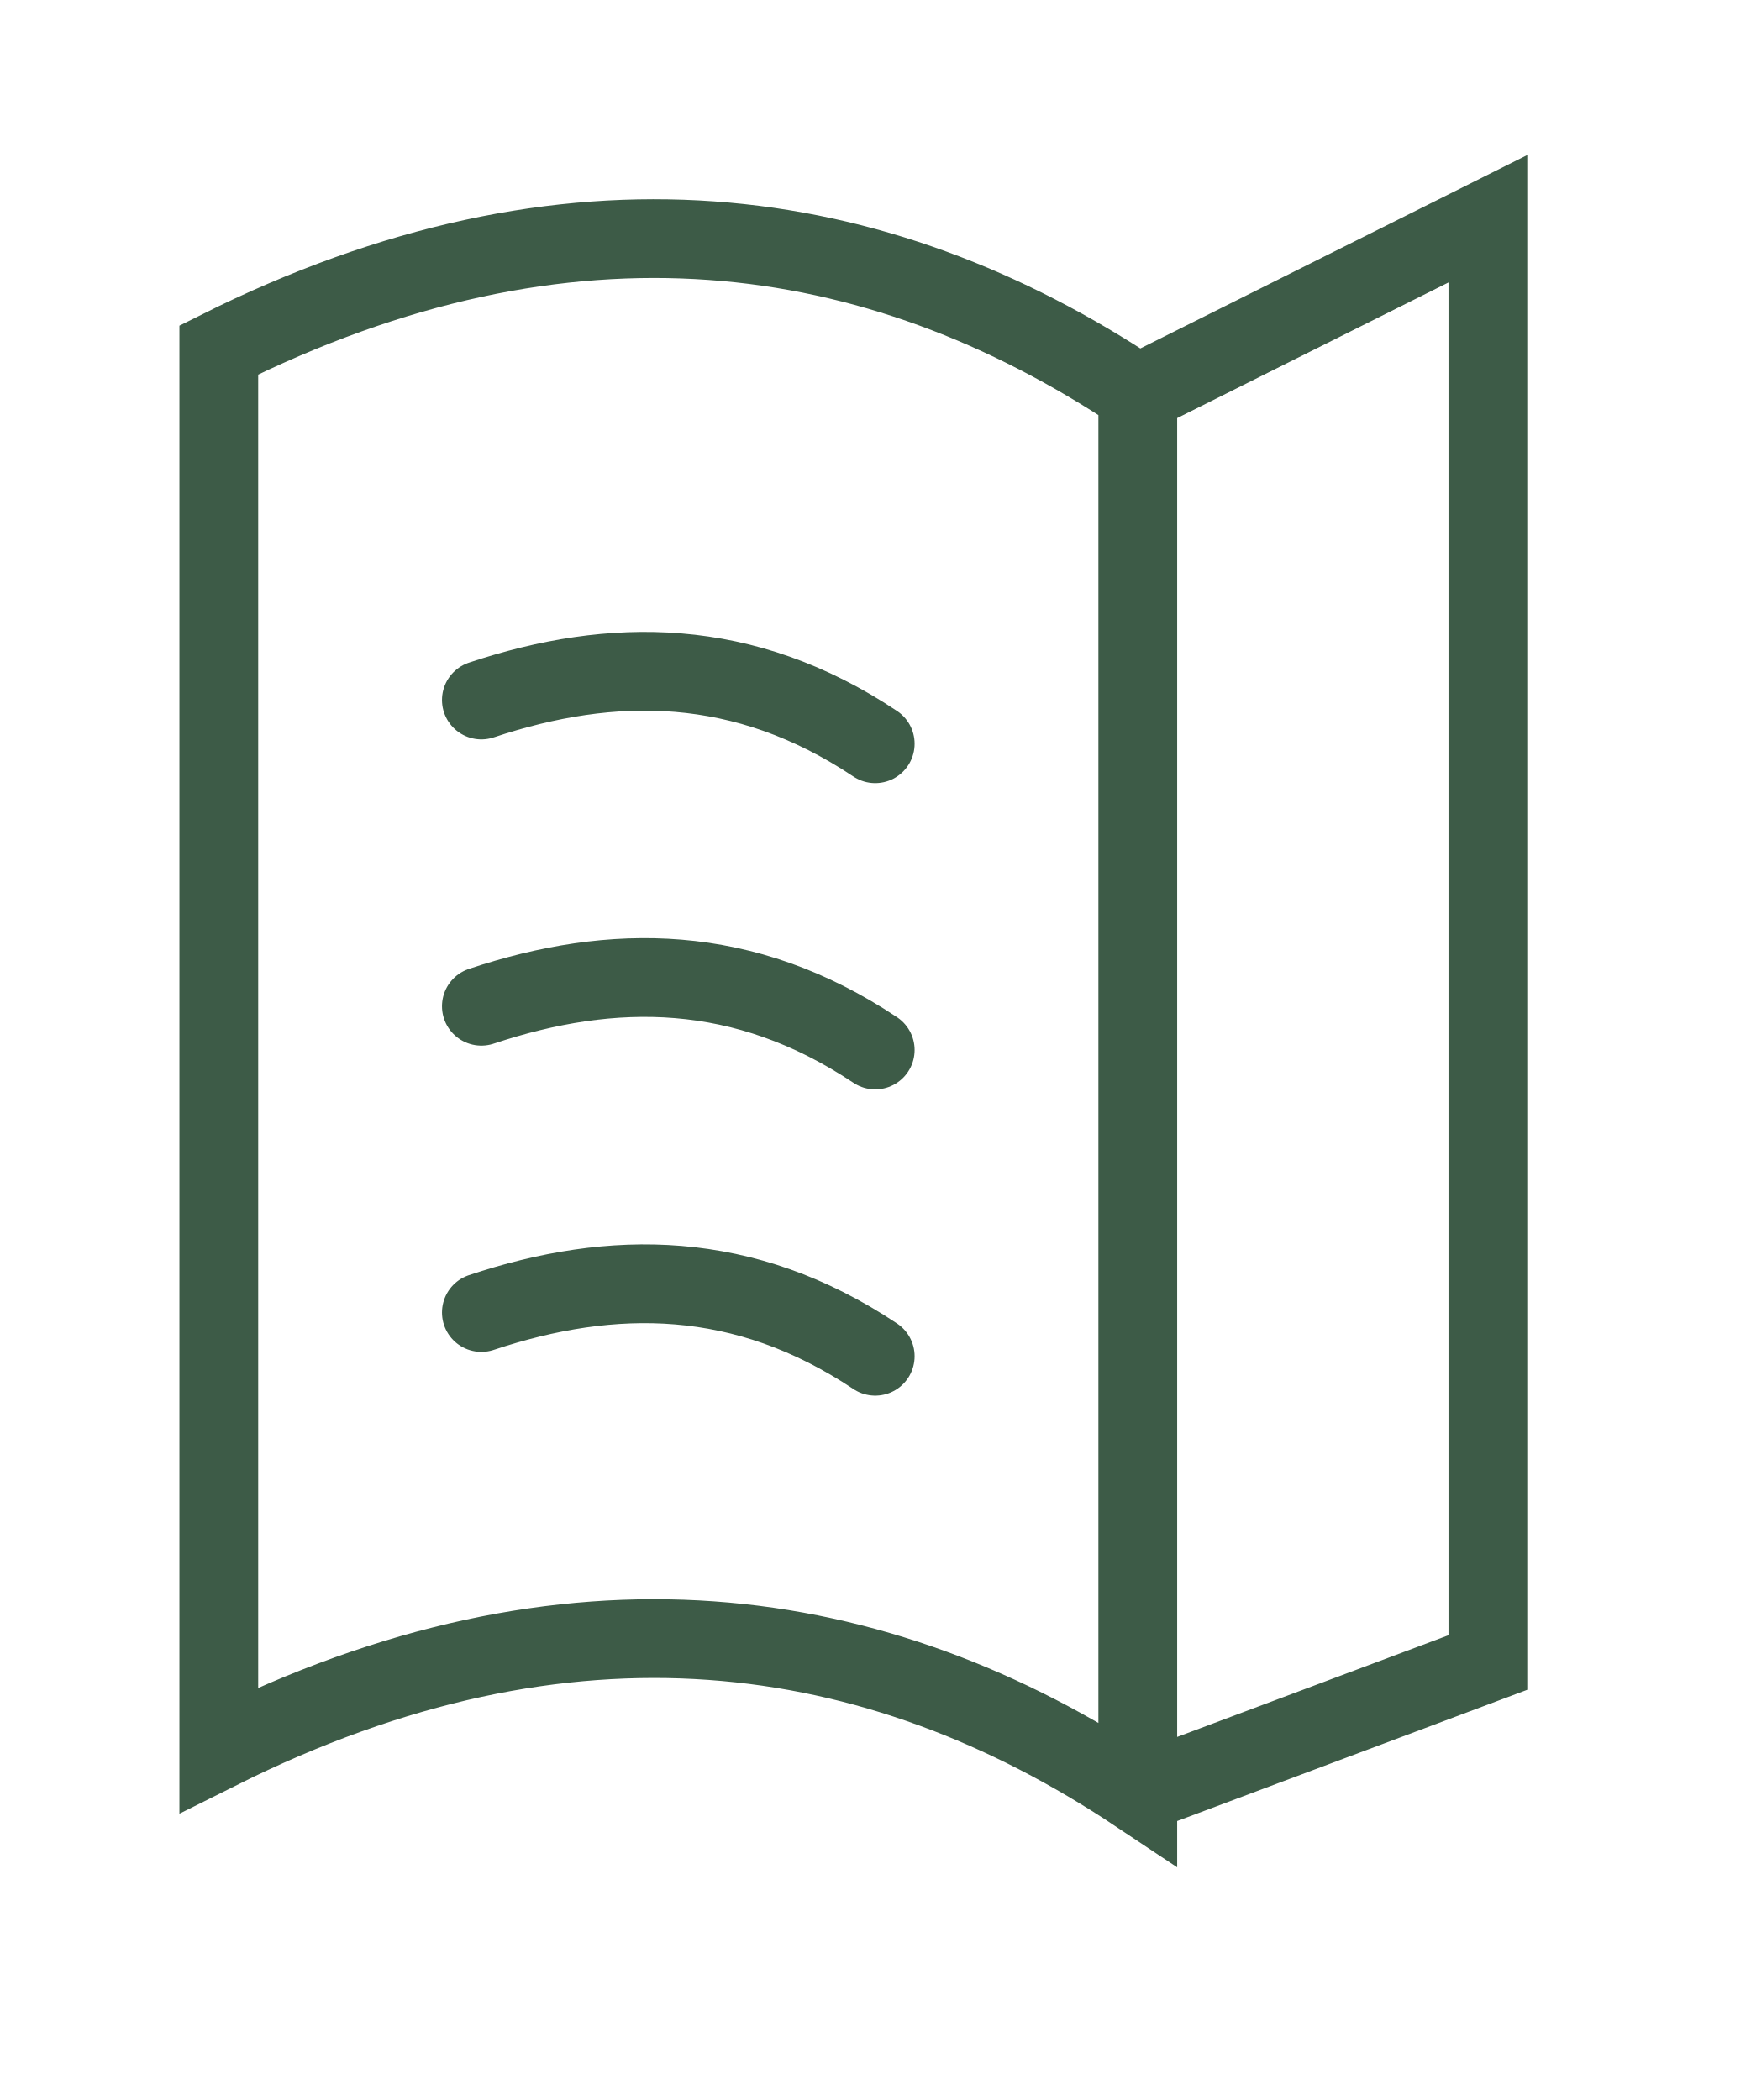
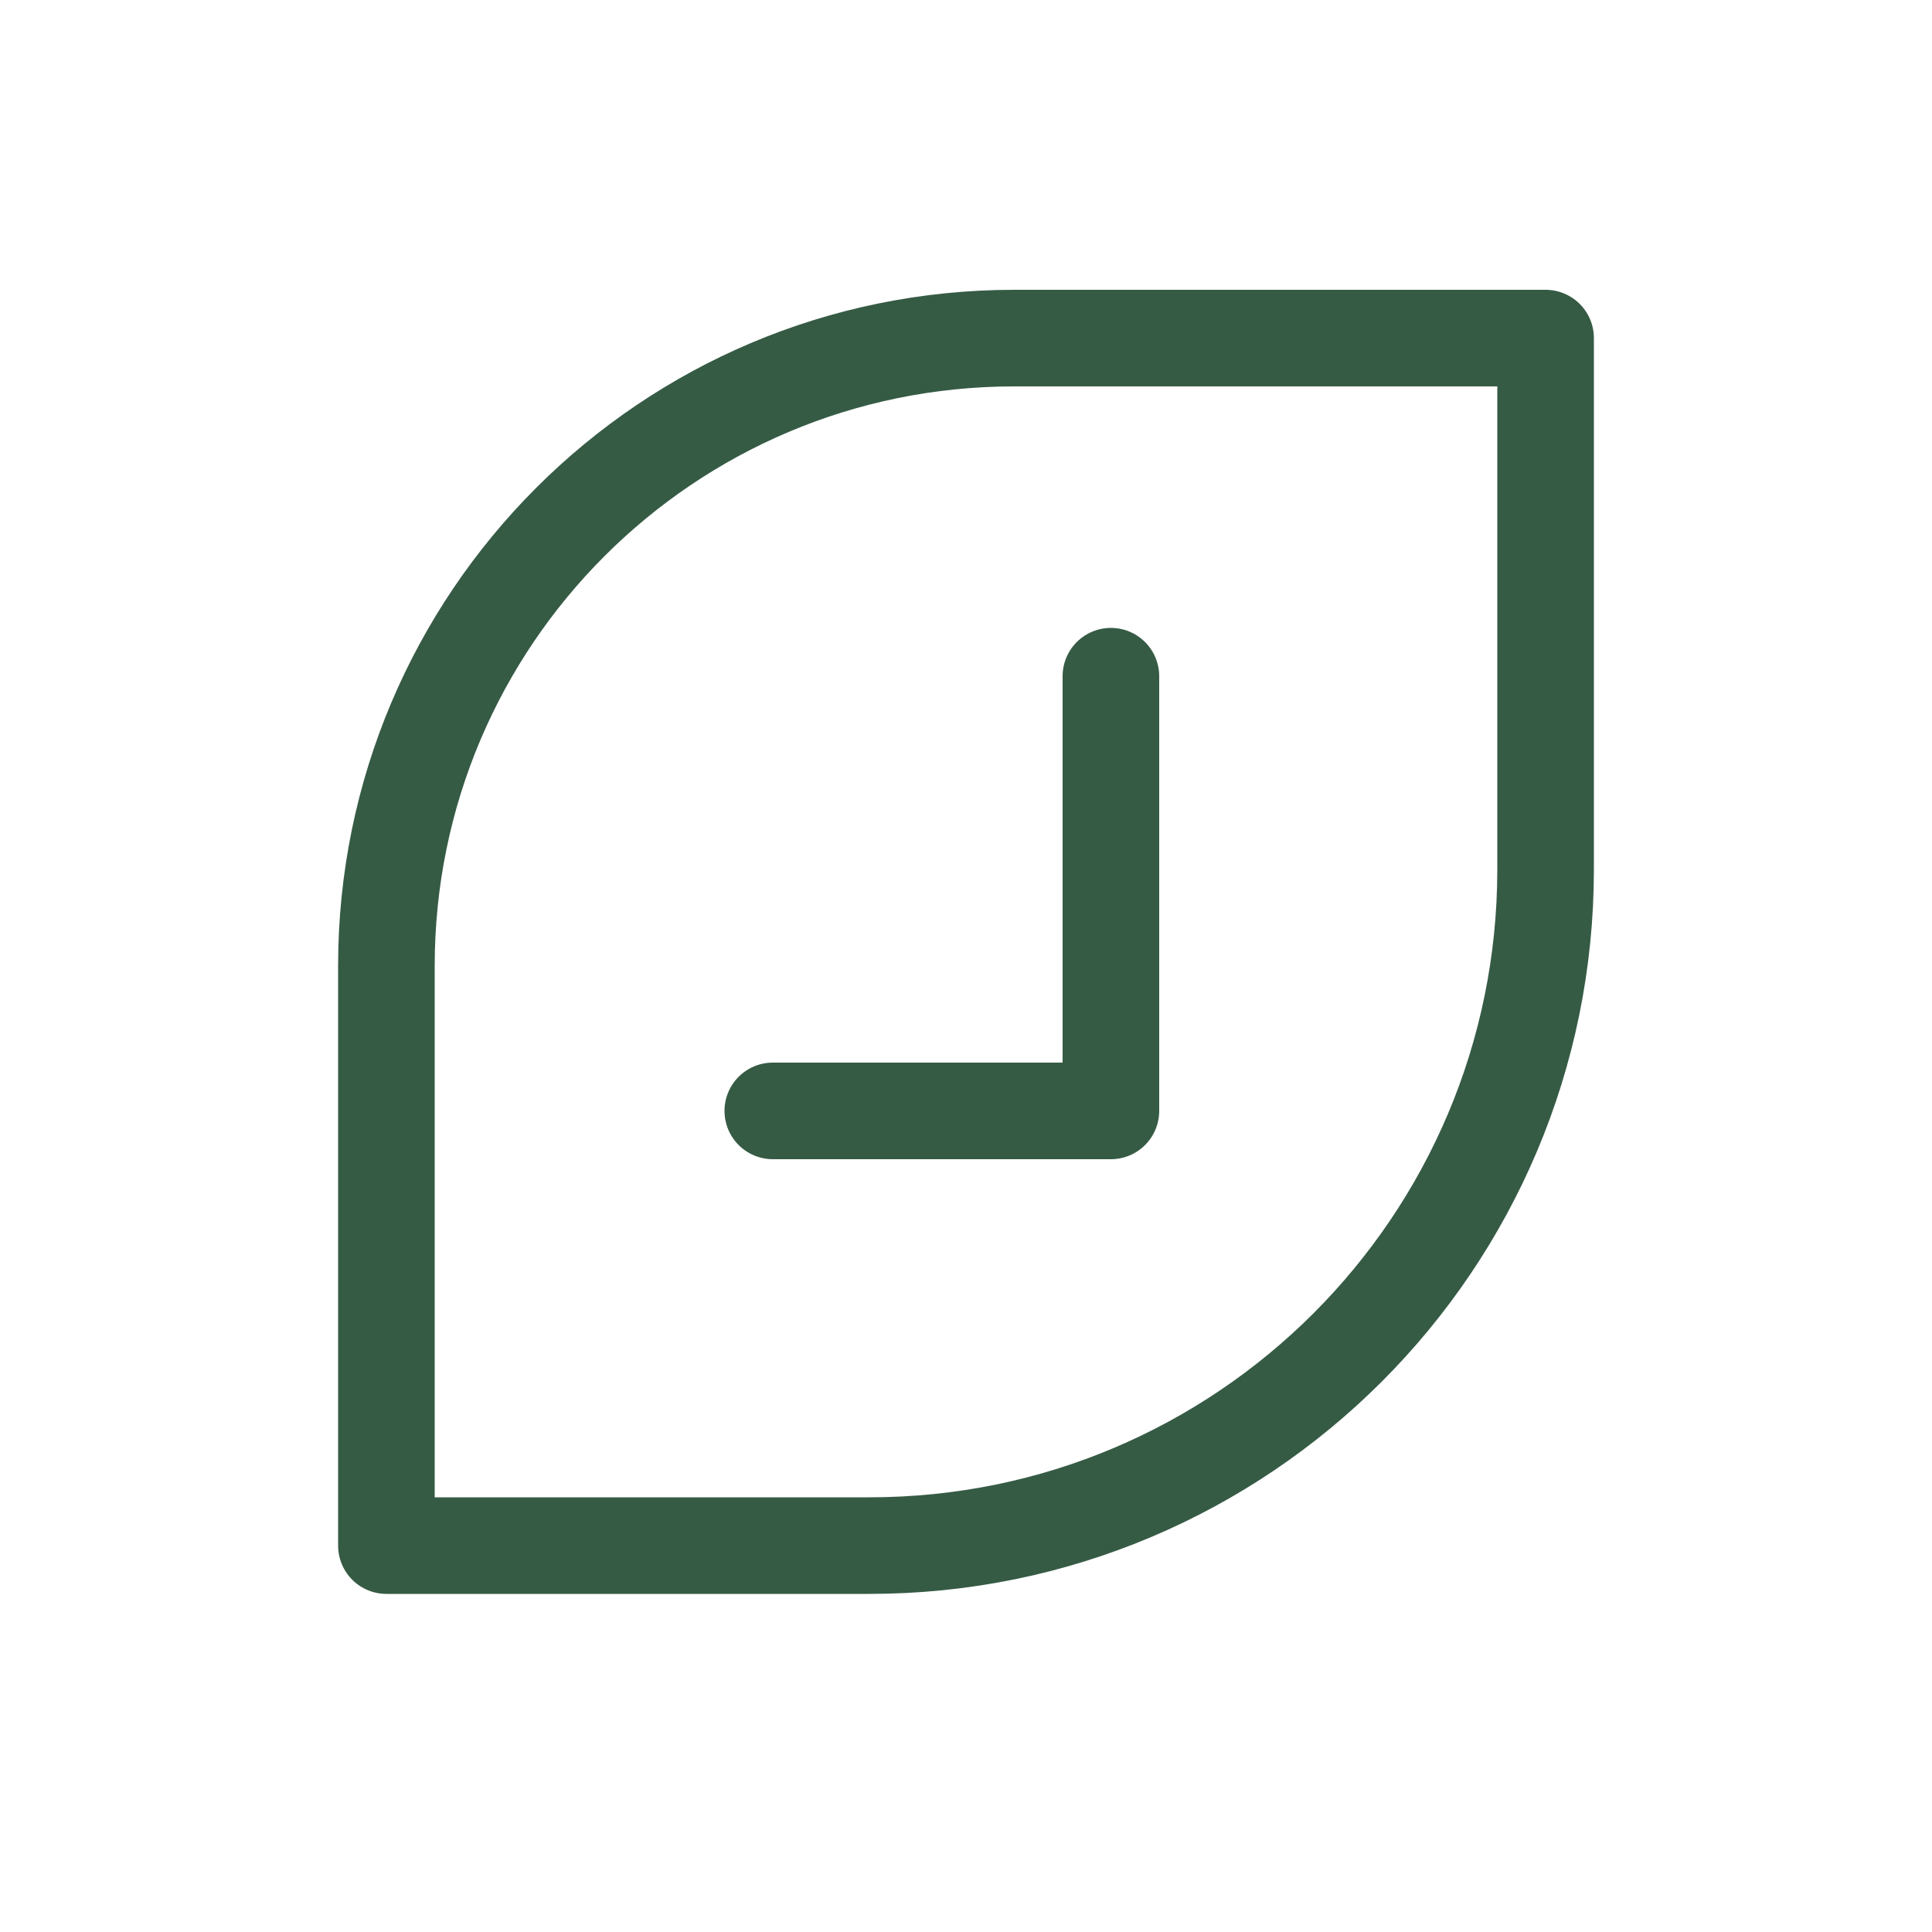
- <svg xmlns="http://www.w3.org/2000/svg" viewBox="0 0 40 48">
-   <path fill="none" stroke="#3d5b47" stroke-width="1.8" stroke-linecap="round" d="M5 8c8-4 15-3 21 1v32c-6-4-13-5-21-1V8Zm21 1 8-4v33l-8 3M11 16c3-1 6-1 9 1M11 23c3-1 6-1 9 1M11 30c3-1 6-1 9 1" />
+ <svg xmlns="http://www.w3.org/2000/svg" viewBox="0 0 40 40" fill="none" stroke="#365b45" stroke-width="2" stroke-linecap="round" stroke-linejoin="round">
+   <style>@media(prefers-color-scheme:dark){svg{stroke:#c4d5b8}}</style>
+   <path d="M8 32V20A13 13 0 0 1 21 7h11v11a14 14 0 0 1-14 14H8Z" />
+   <path d="M16 23h7v-9" />
</svg>
